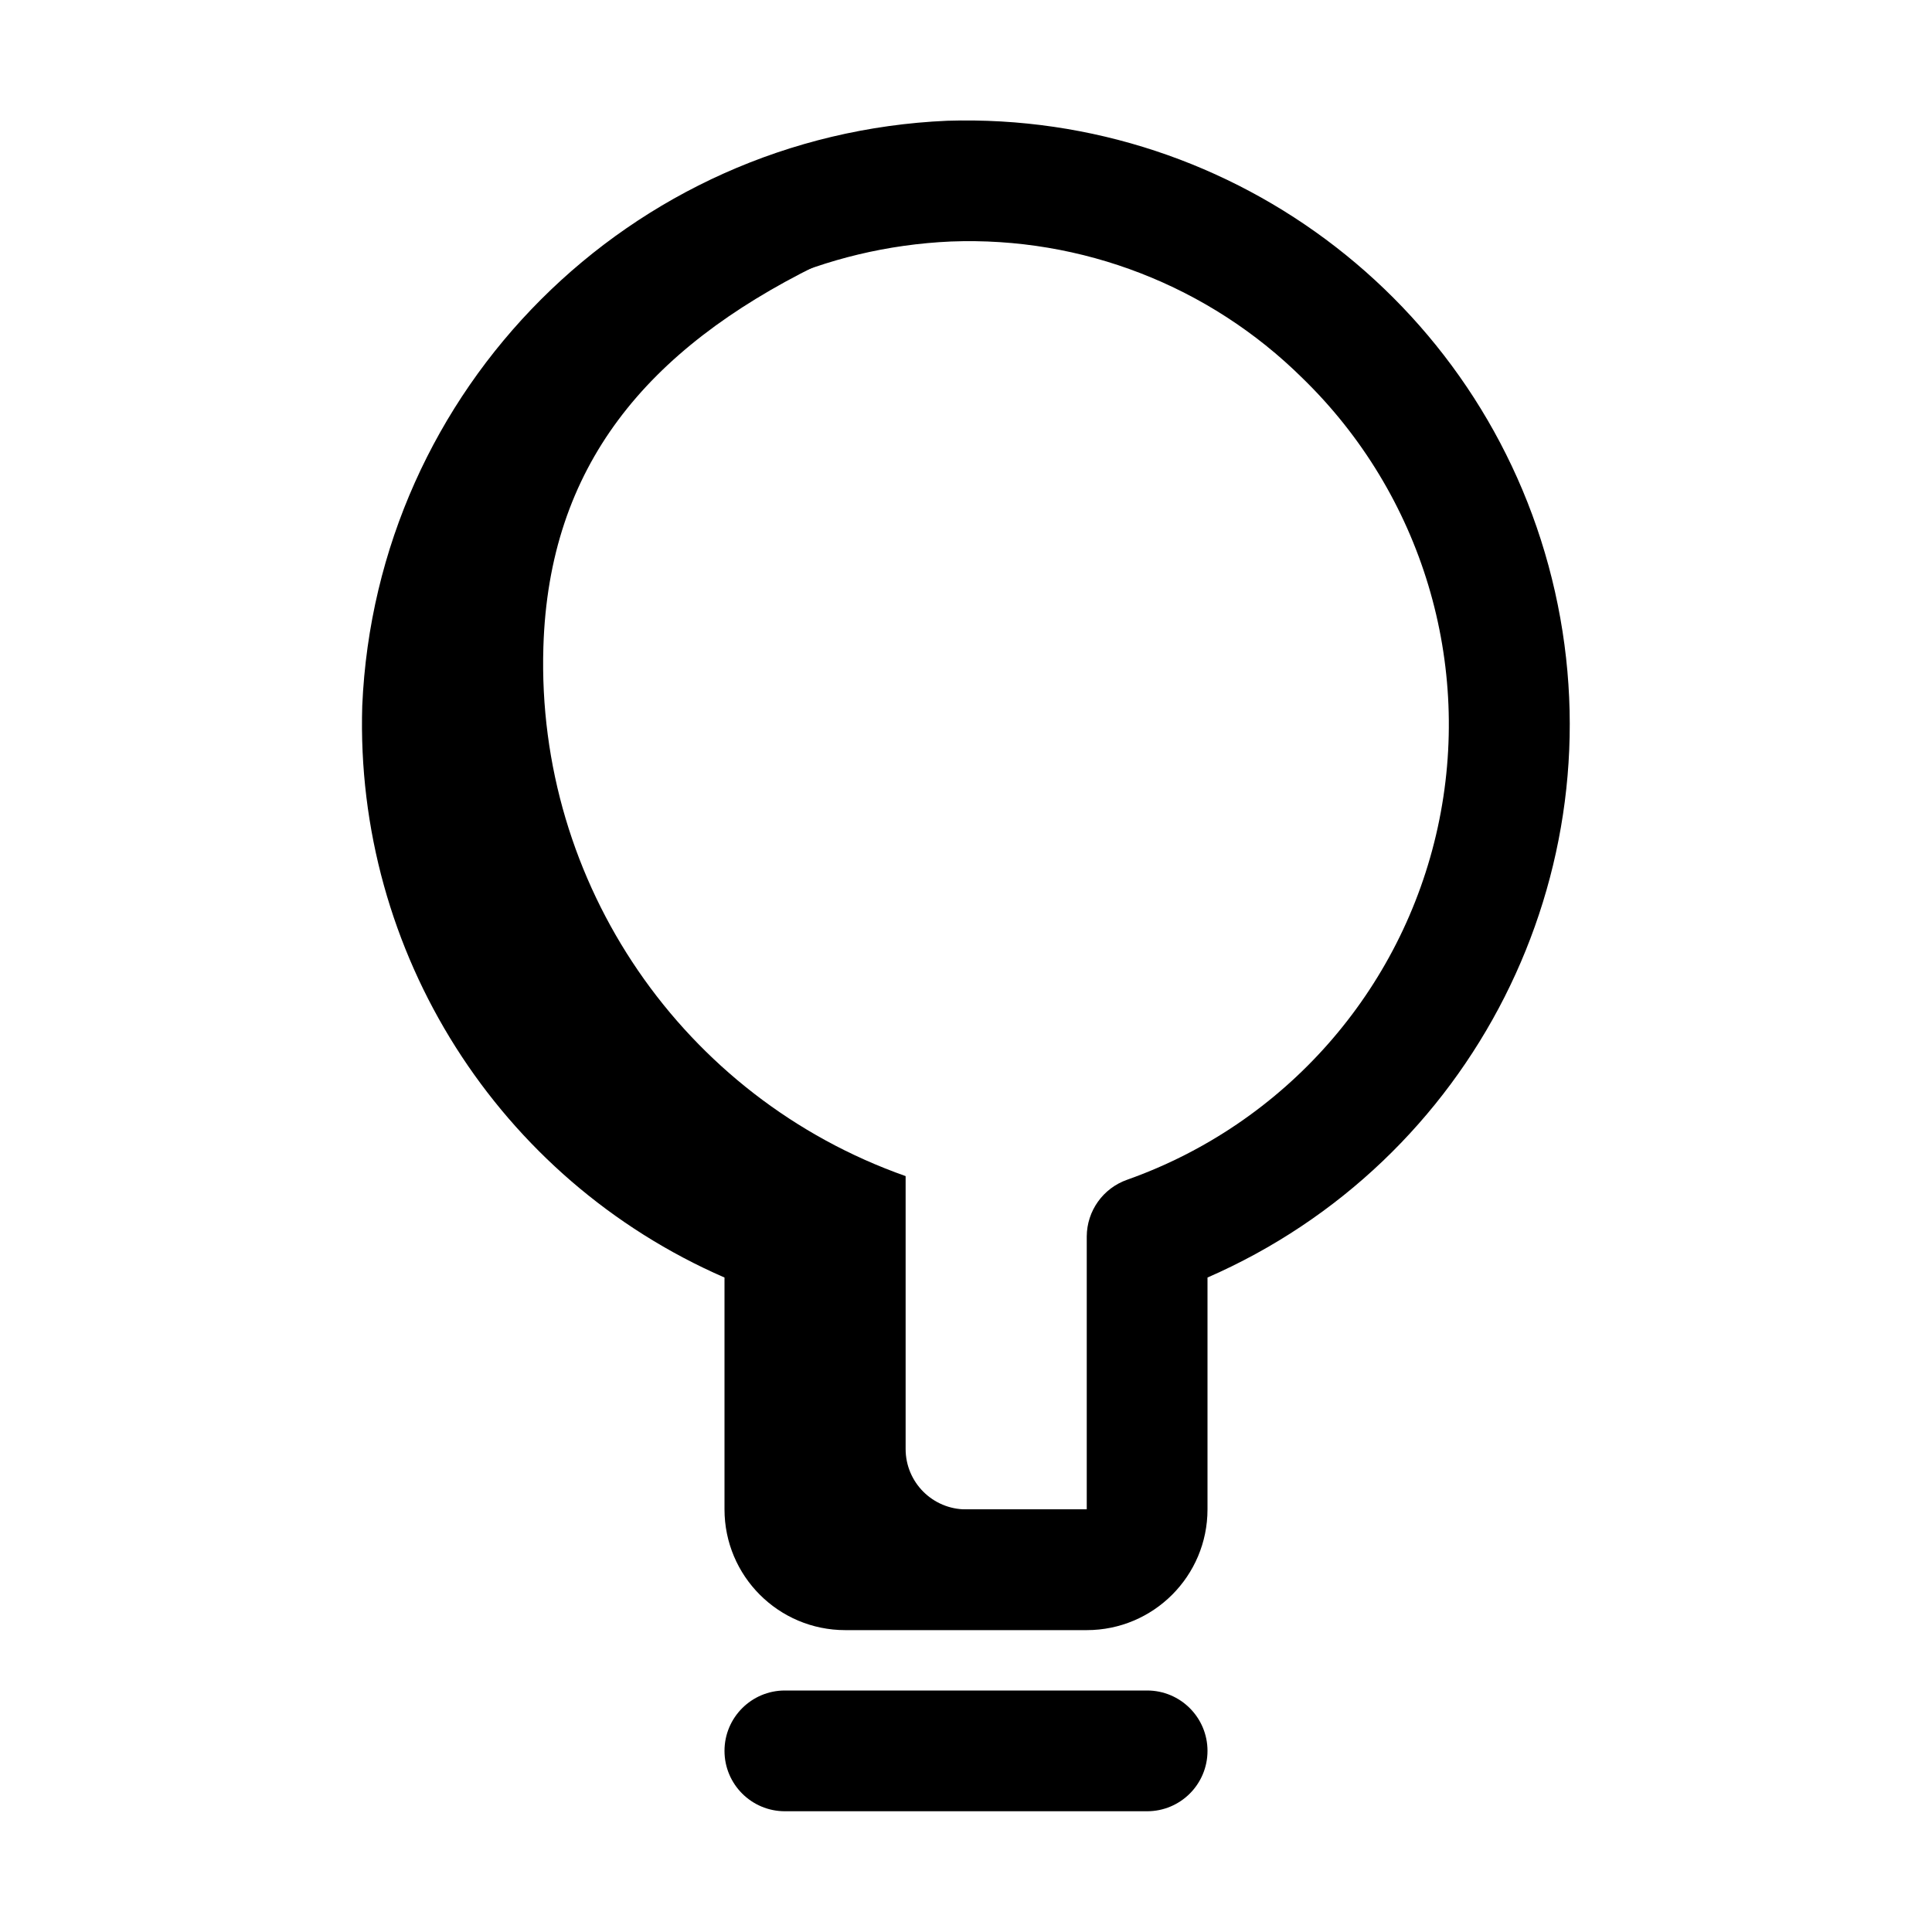
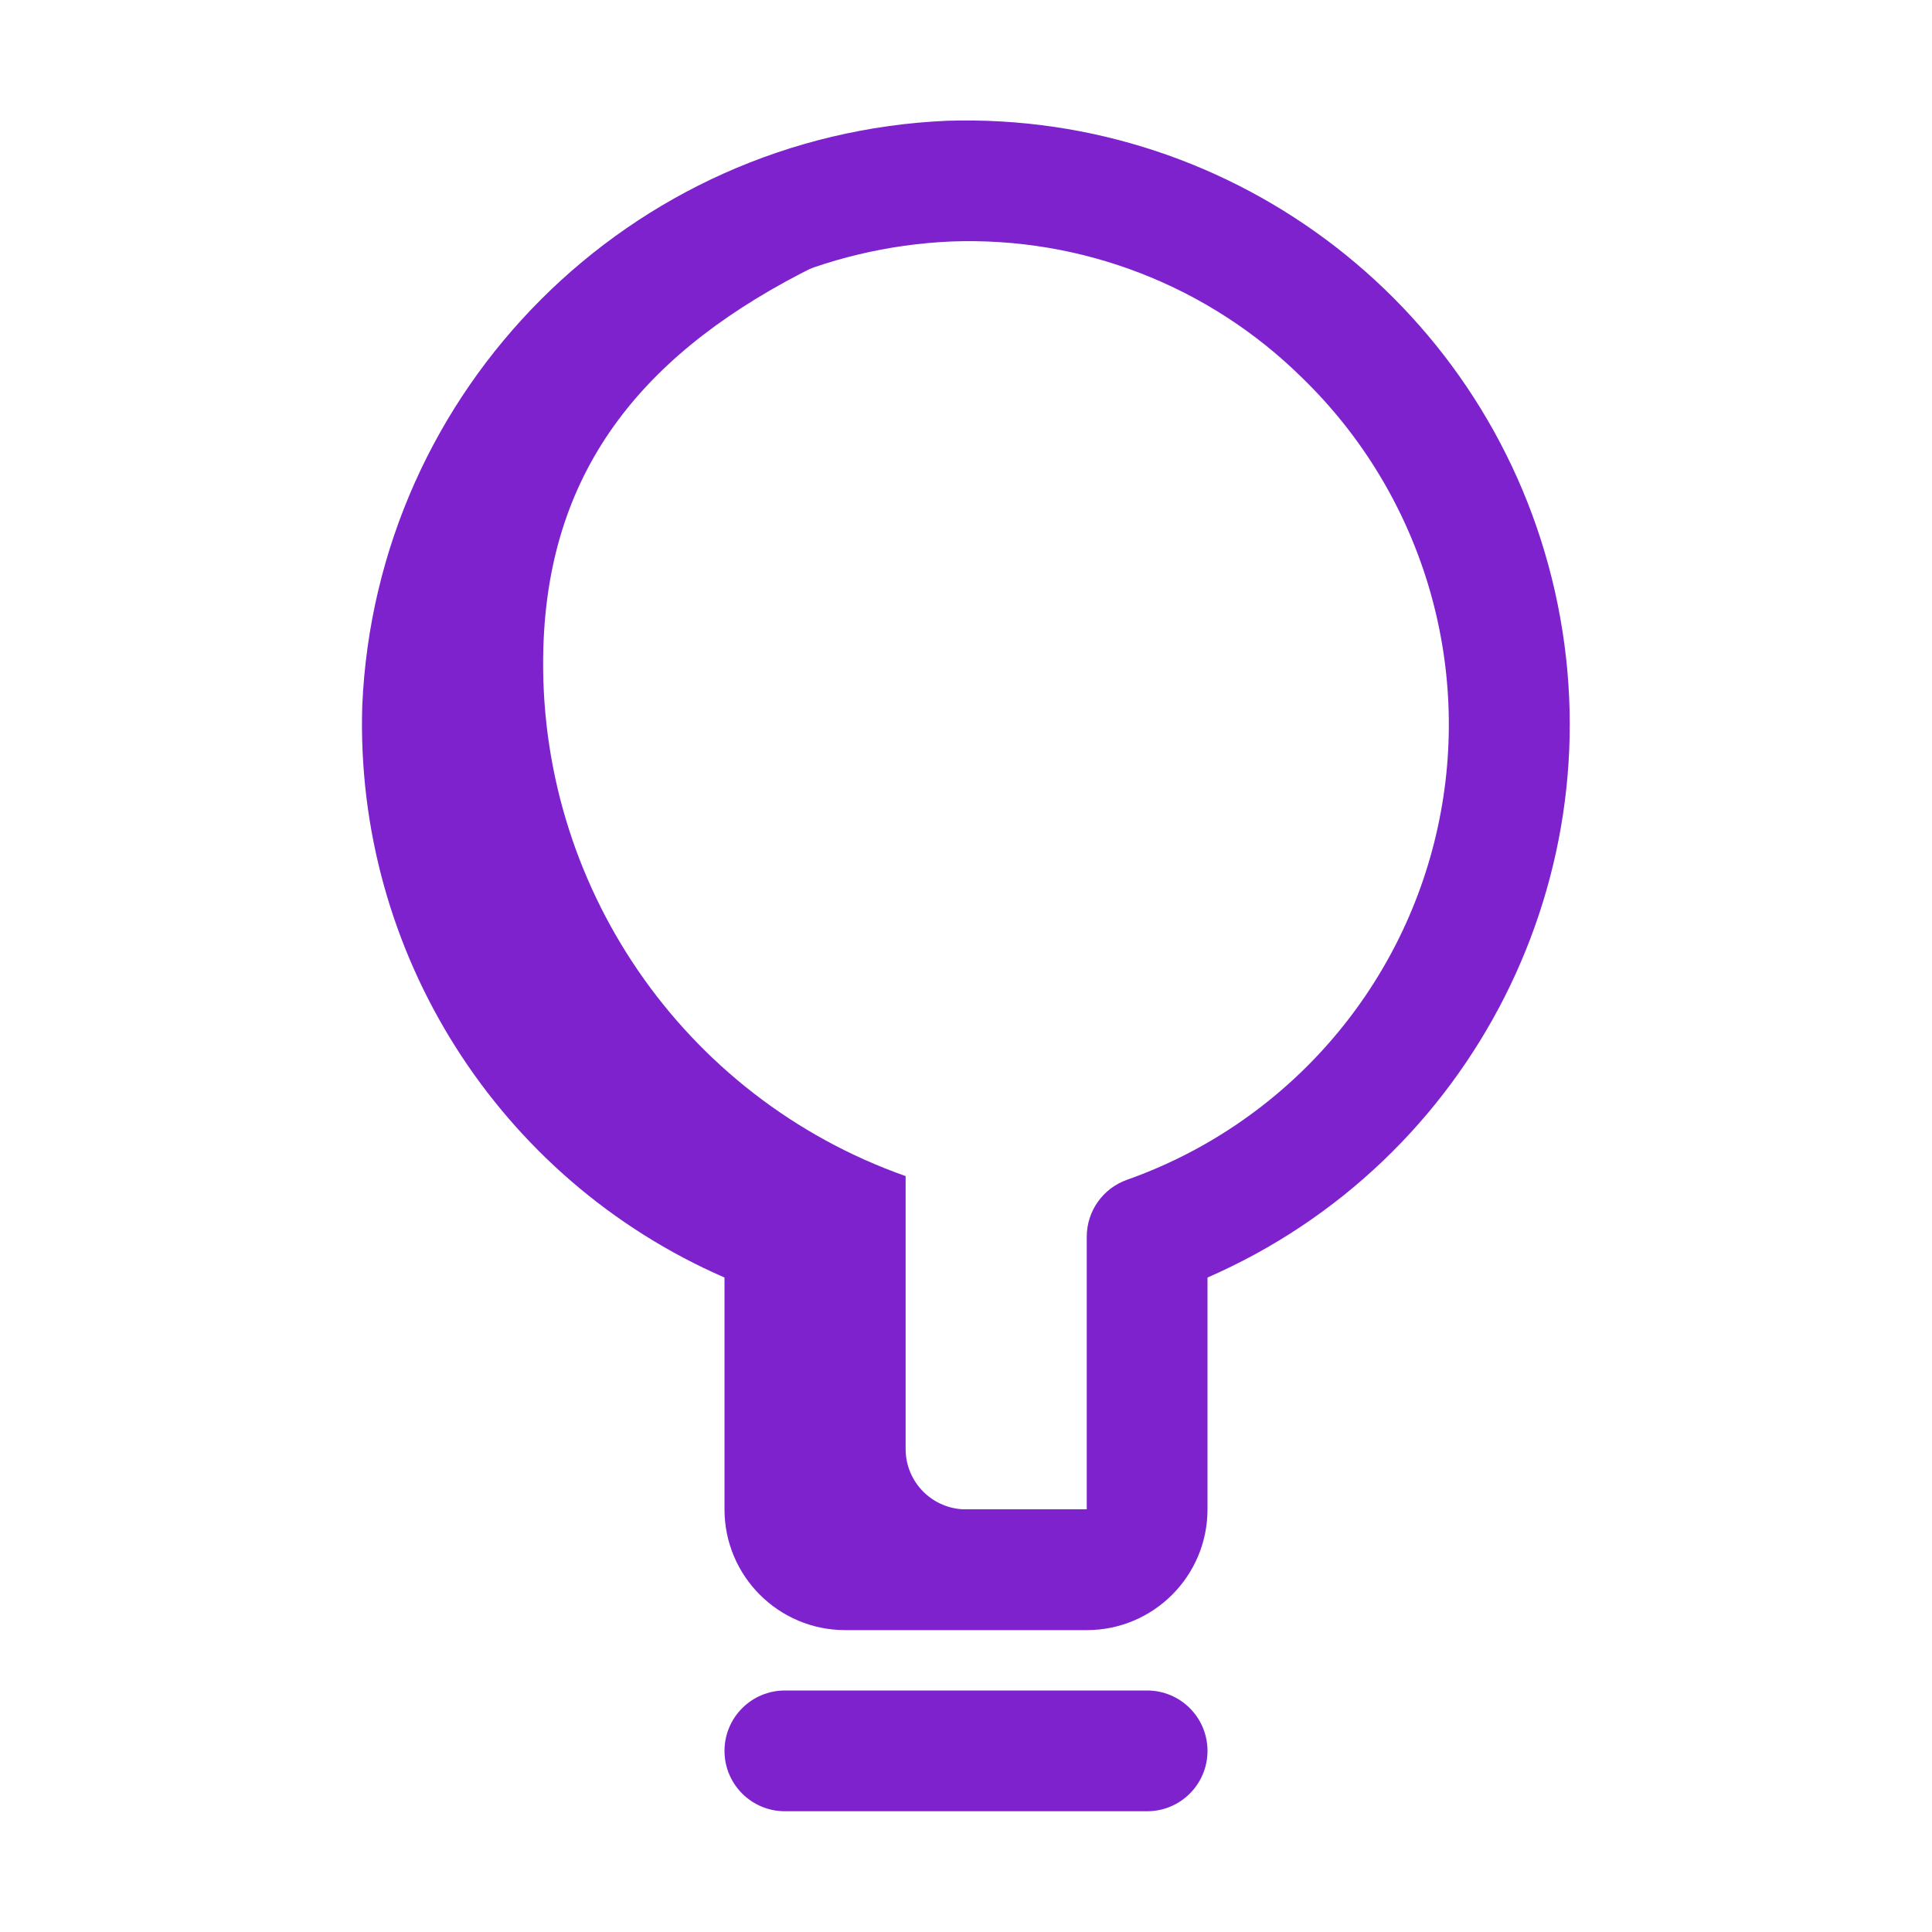
- <svg xmlns="http://www.w3.org/2000/svg" width="32" height="32" viewBox="0 0 32 32">
+ <svg xmlns="http://www.w3.org/2000/svg" width="32" height="32" viewBox="0 0 32 32" fill="#7E22CE">
  <path d="M18,27H14a2,2,0,0,1-2-2V21.16a10,10,0,0,1-6-9.47A10.14,10.14,0,0,1,15.69,2h0A10,10,0,0,1,20,21.16V25A2,2,0,0,1,18,27ZM15.75,4A8.12,8.12,0,0,0,8,11.75a8,8,0,0,0,5.33,7.79,1,1,0,0,1,.67.94V25h4V20.48a1,1,0,0,1,.67-.94,8,8,0,0,0,2.9-13.28A7.85,7.85,0,0,0,15.75,4Z" />
  <path d="M19,30H13a1,1,0,0,1,0-2h6a1,1,0,0,1,0,2Z" />
  <path d="M15,24V19.48a9,9,0,0,1-6-8.76c.09-3,1.71-4.93,4.52-6.32C9.49,4.47,7.12,8,7,11.72a9,9,0,0,0,6,8.76V25a1,1,0,0,0,1,1h4a1,1,0,0,0,1-1H16A1,1,0,0,1,15,24Z" />
</svg>
